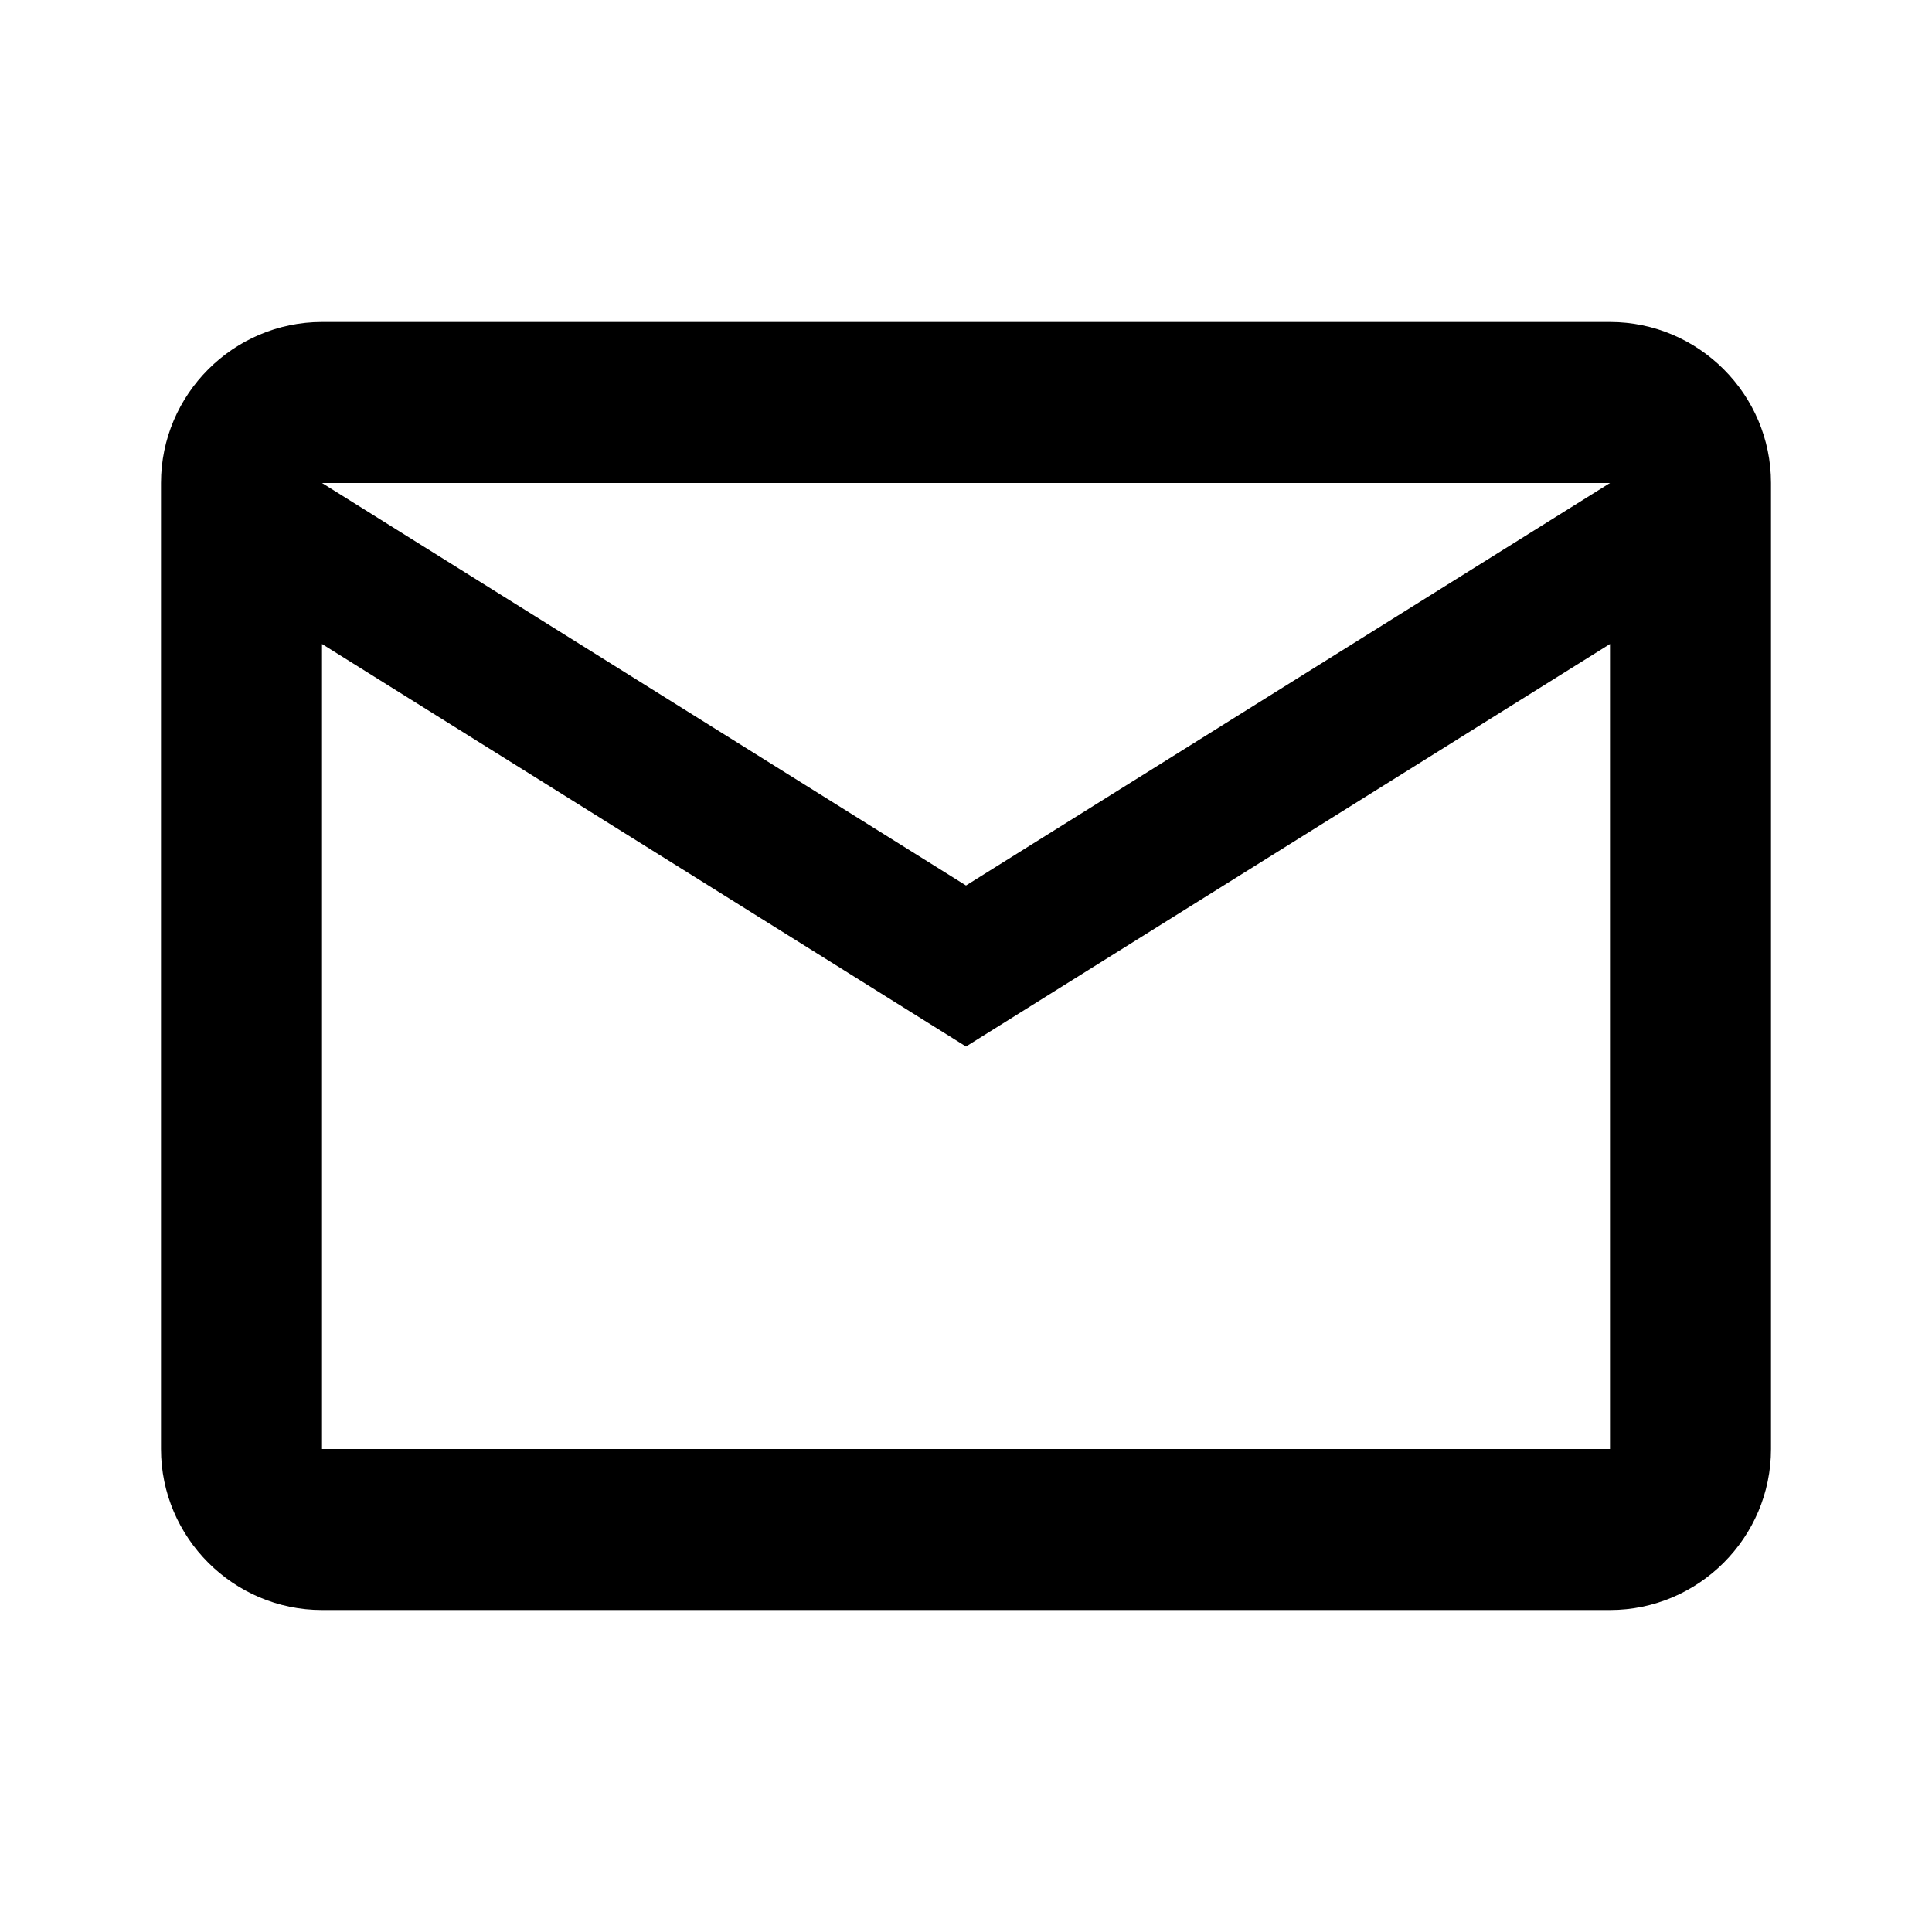
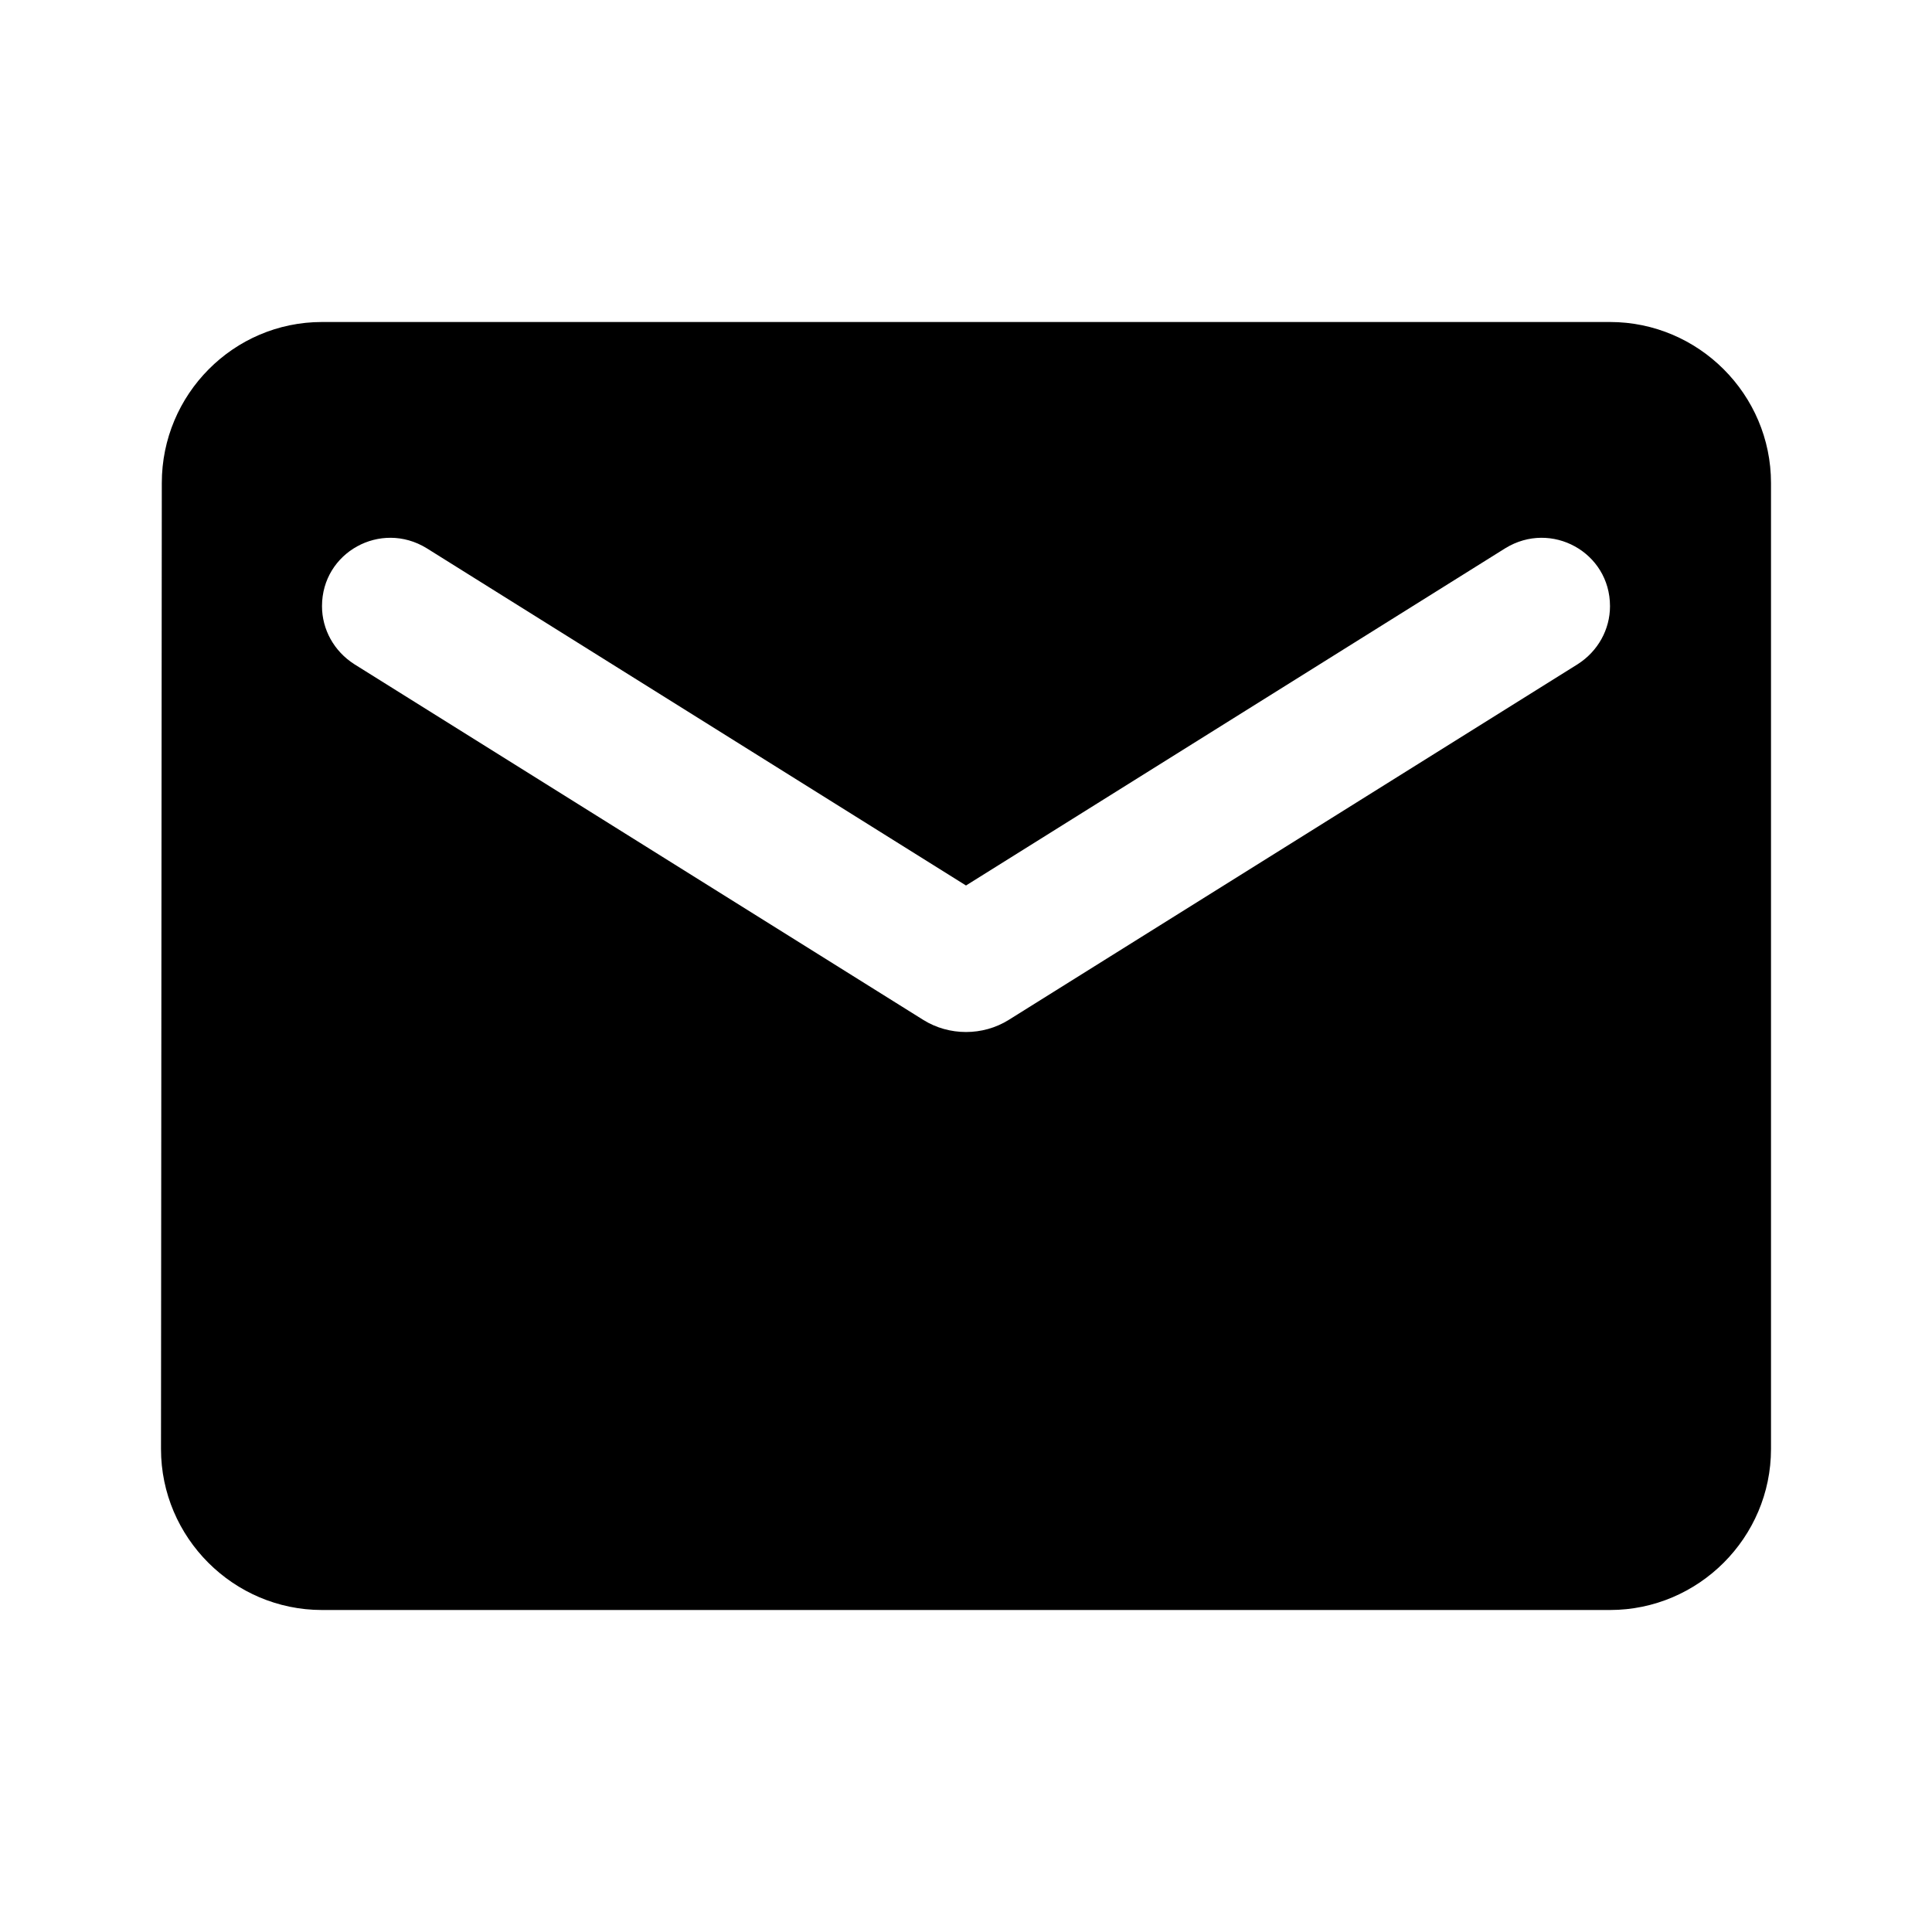
- <svg xmlns="http://www.w3.org/2000/svg" height="48px" viewBox="0 0 24 24" width="48px" fill="#000000">
+ <svg xmlns="http://www.w3.org/2000/svg" height="24px" viewBox="0 0 24 24" width="24px" fill="#000000">
  <path d="M0 0h24v24H0V0z" fill="none" />
-   <path d="M22 6c0-1.1-.9-2-2-2H4c-1.1 0-2 .9-2 2v12c0 1.1.9 2 2 2h16c1.1 0 2-.9 2-2V6zm-2 0l-8 5-8-5h16zm0 12H4V8l8 5 8-5v10z" />
+   <path d="M20 4H4c-1.1 0-1.99.9-1.99 2L2 18c0 1.1.9 2 2 2h16c1.1 0 2-.9 2-2V6c0-1.1-.9-2-2-2zm-.4 4.25l-7.07 4.42c-.32.2-.74.2-1.06 0L4.4 8.25c-.25-.16-.4-.43-.4-.72 0-.67.73-1.07 1.3-.72L12 11l6.7-4.19c.57-.35 1.3.05 1.3.72 0 .29-.15.56-.4.72z" />
</svg>
